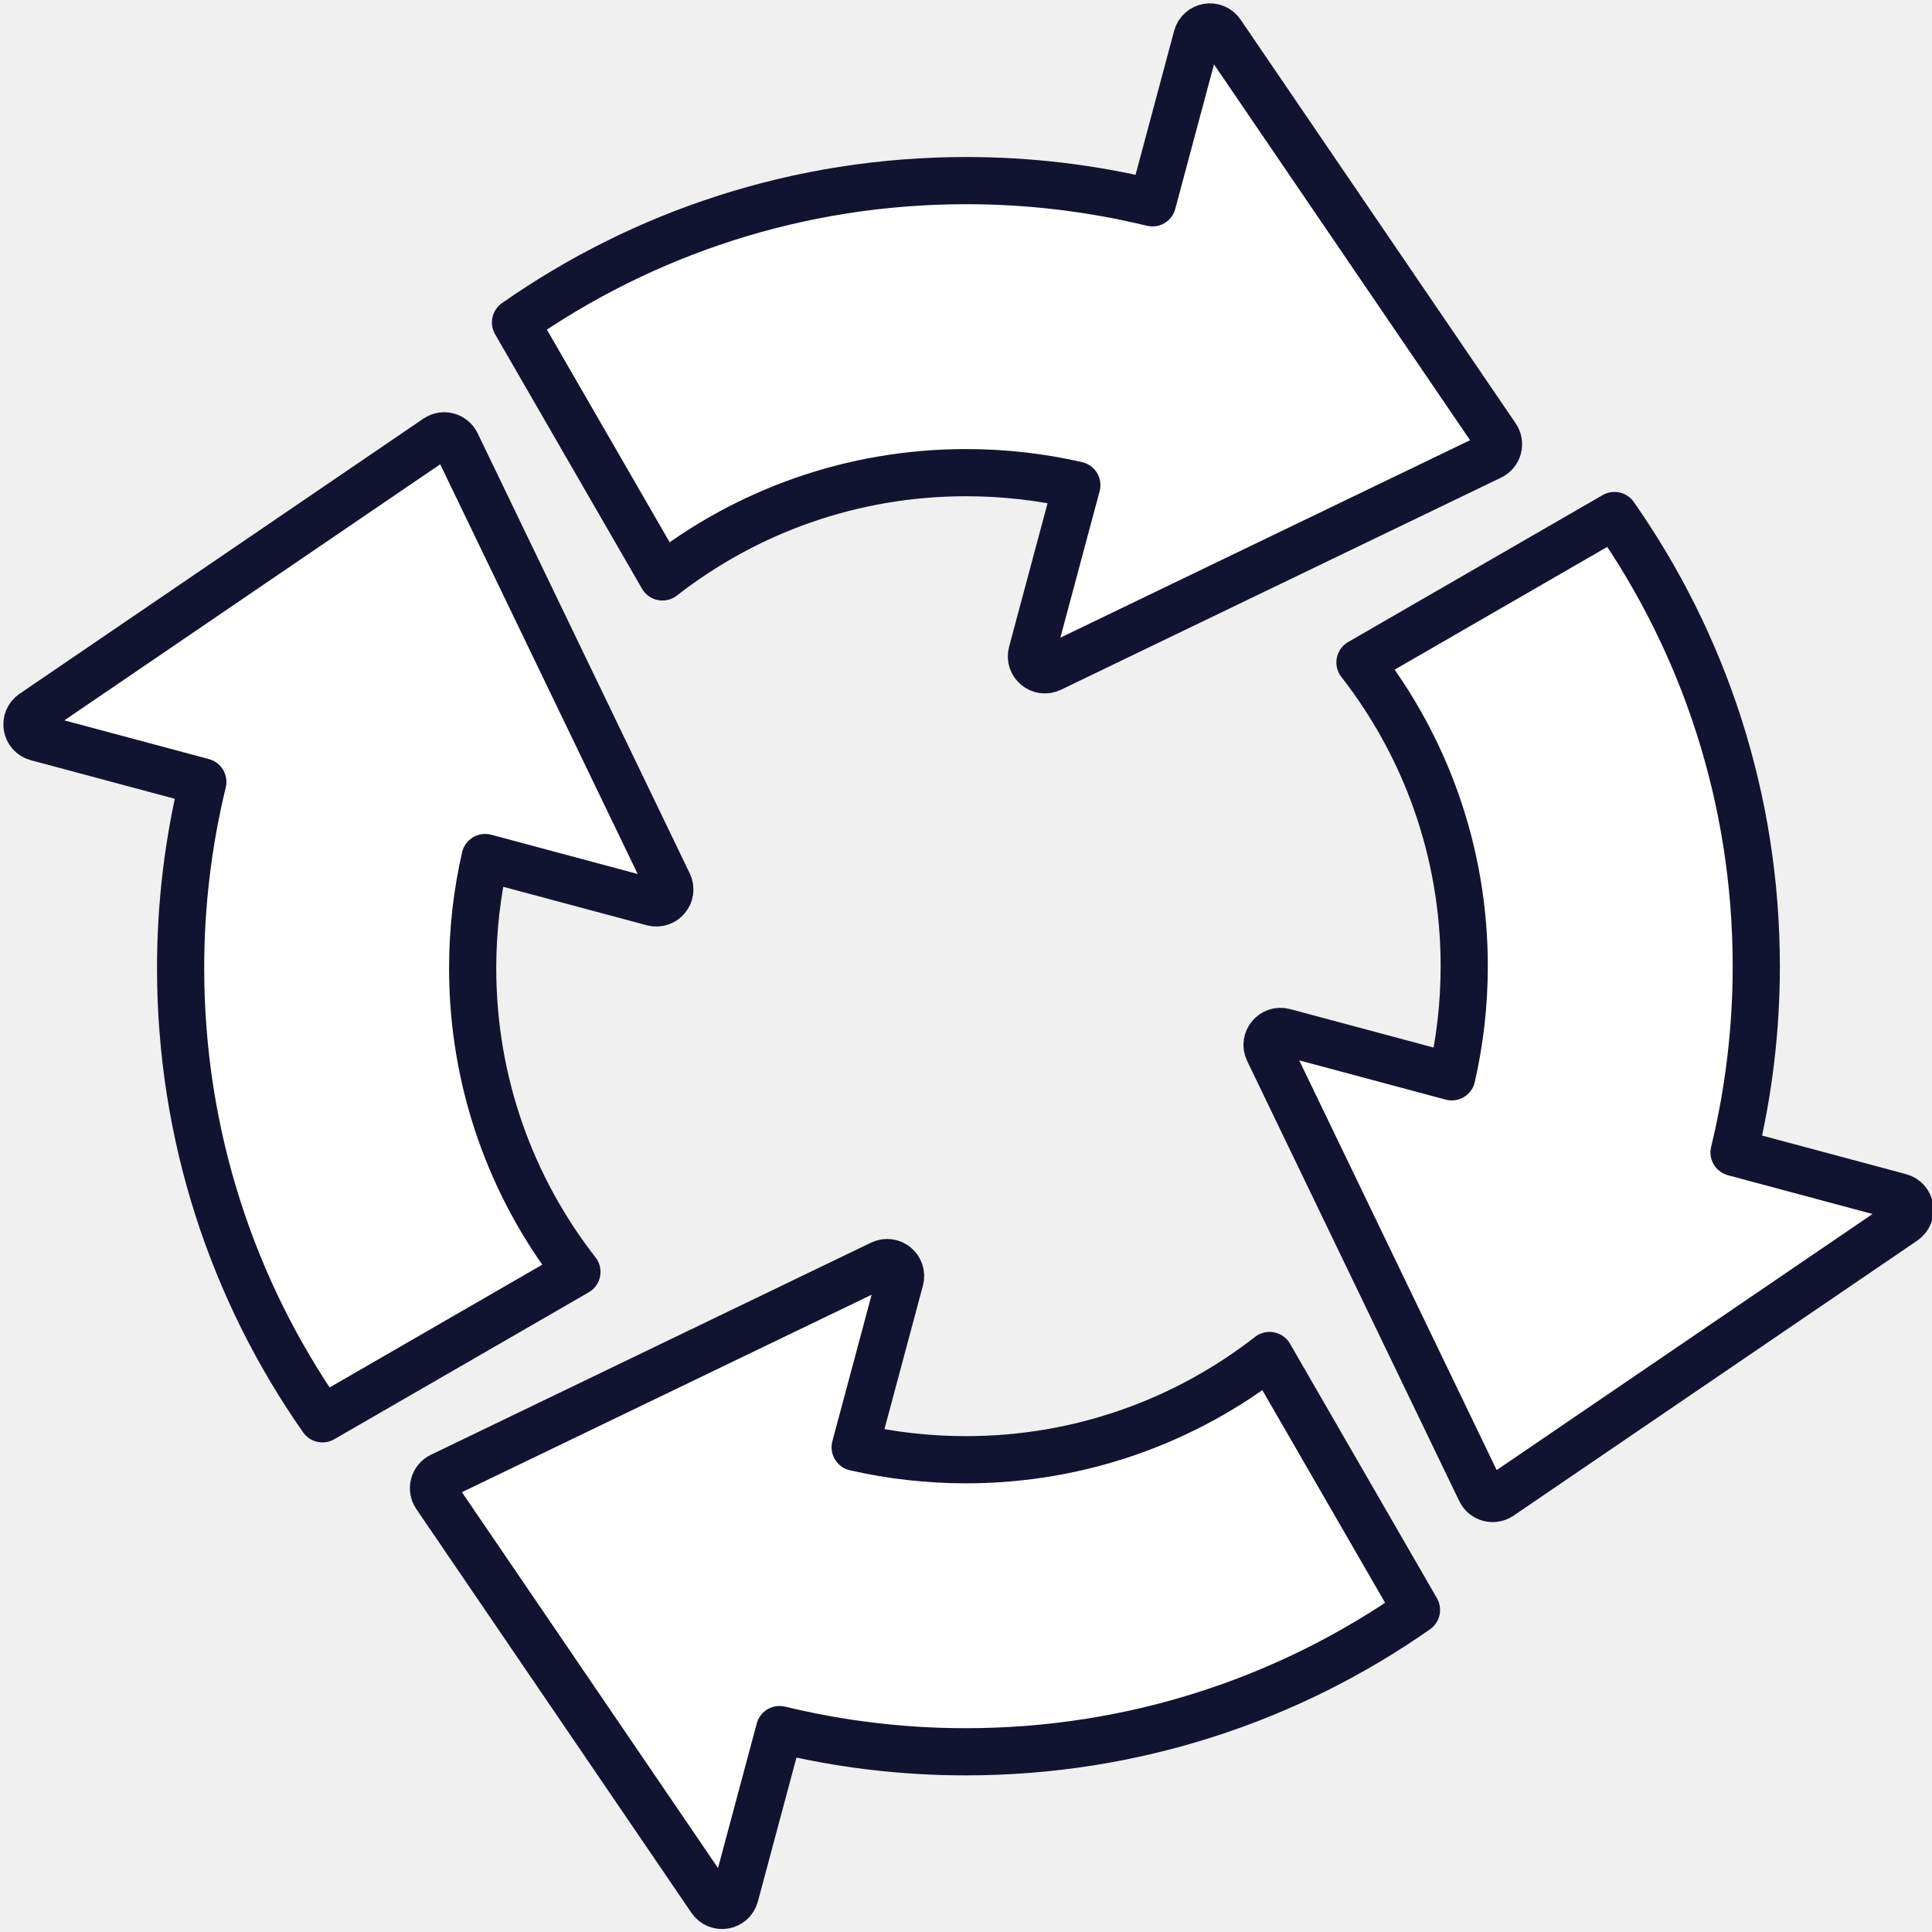
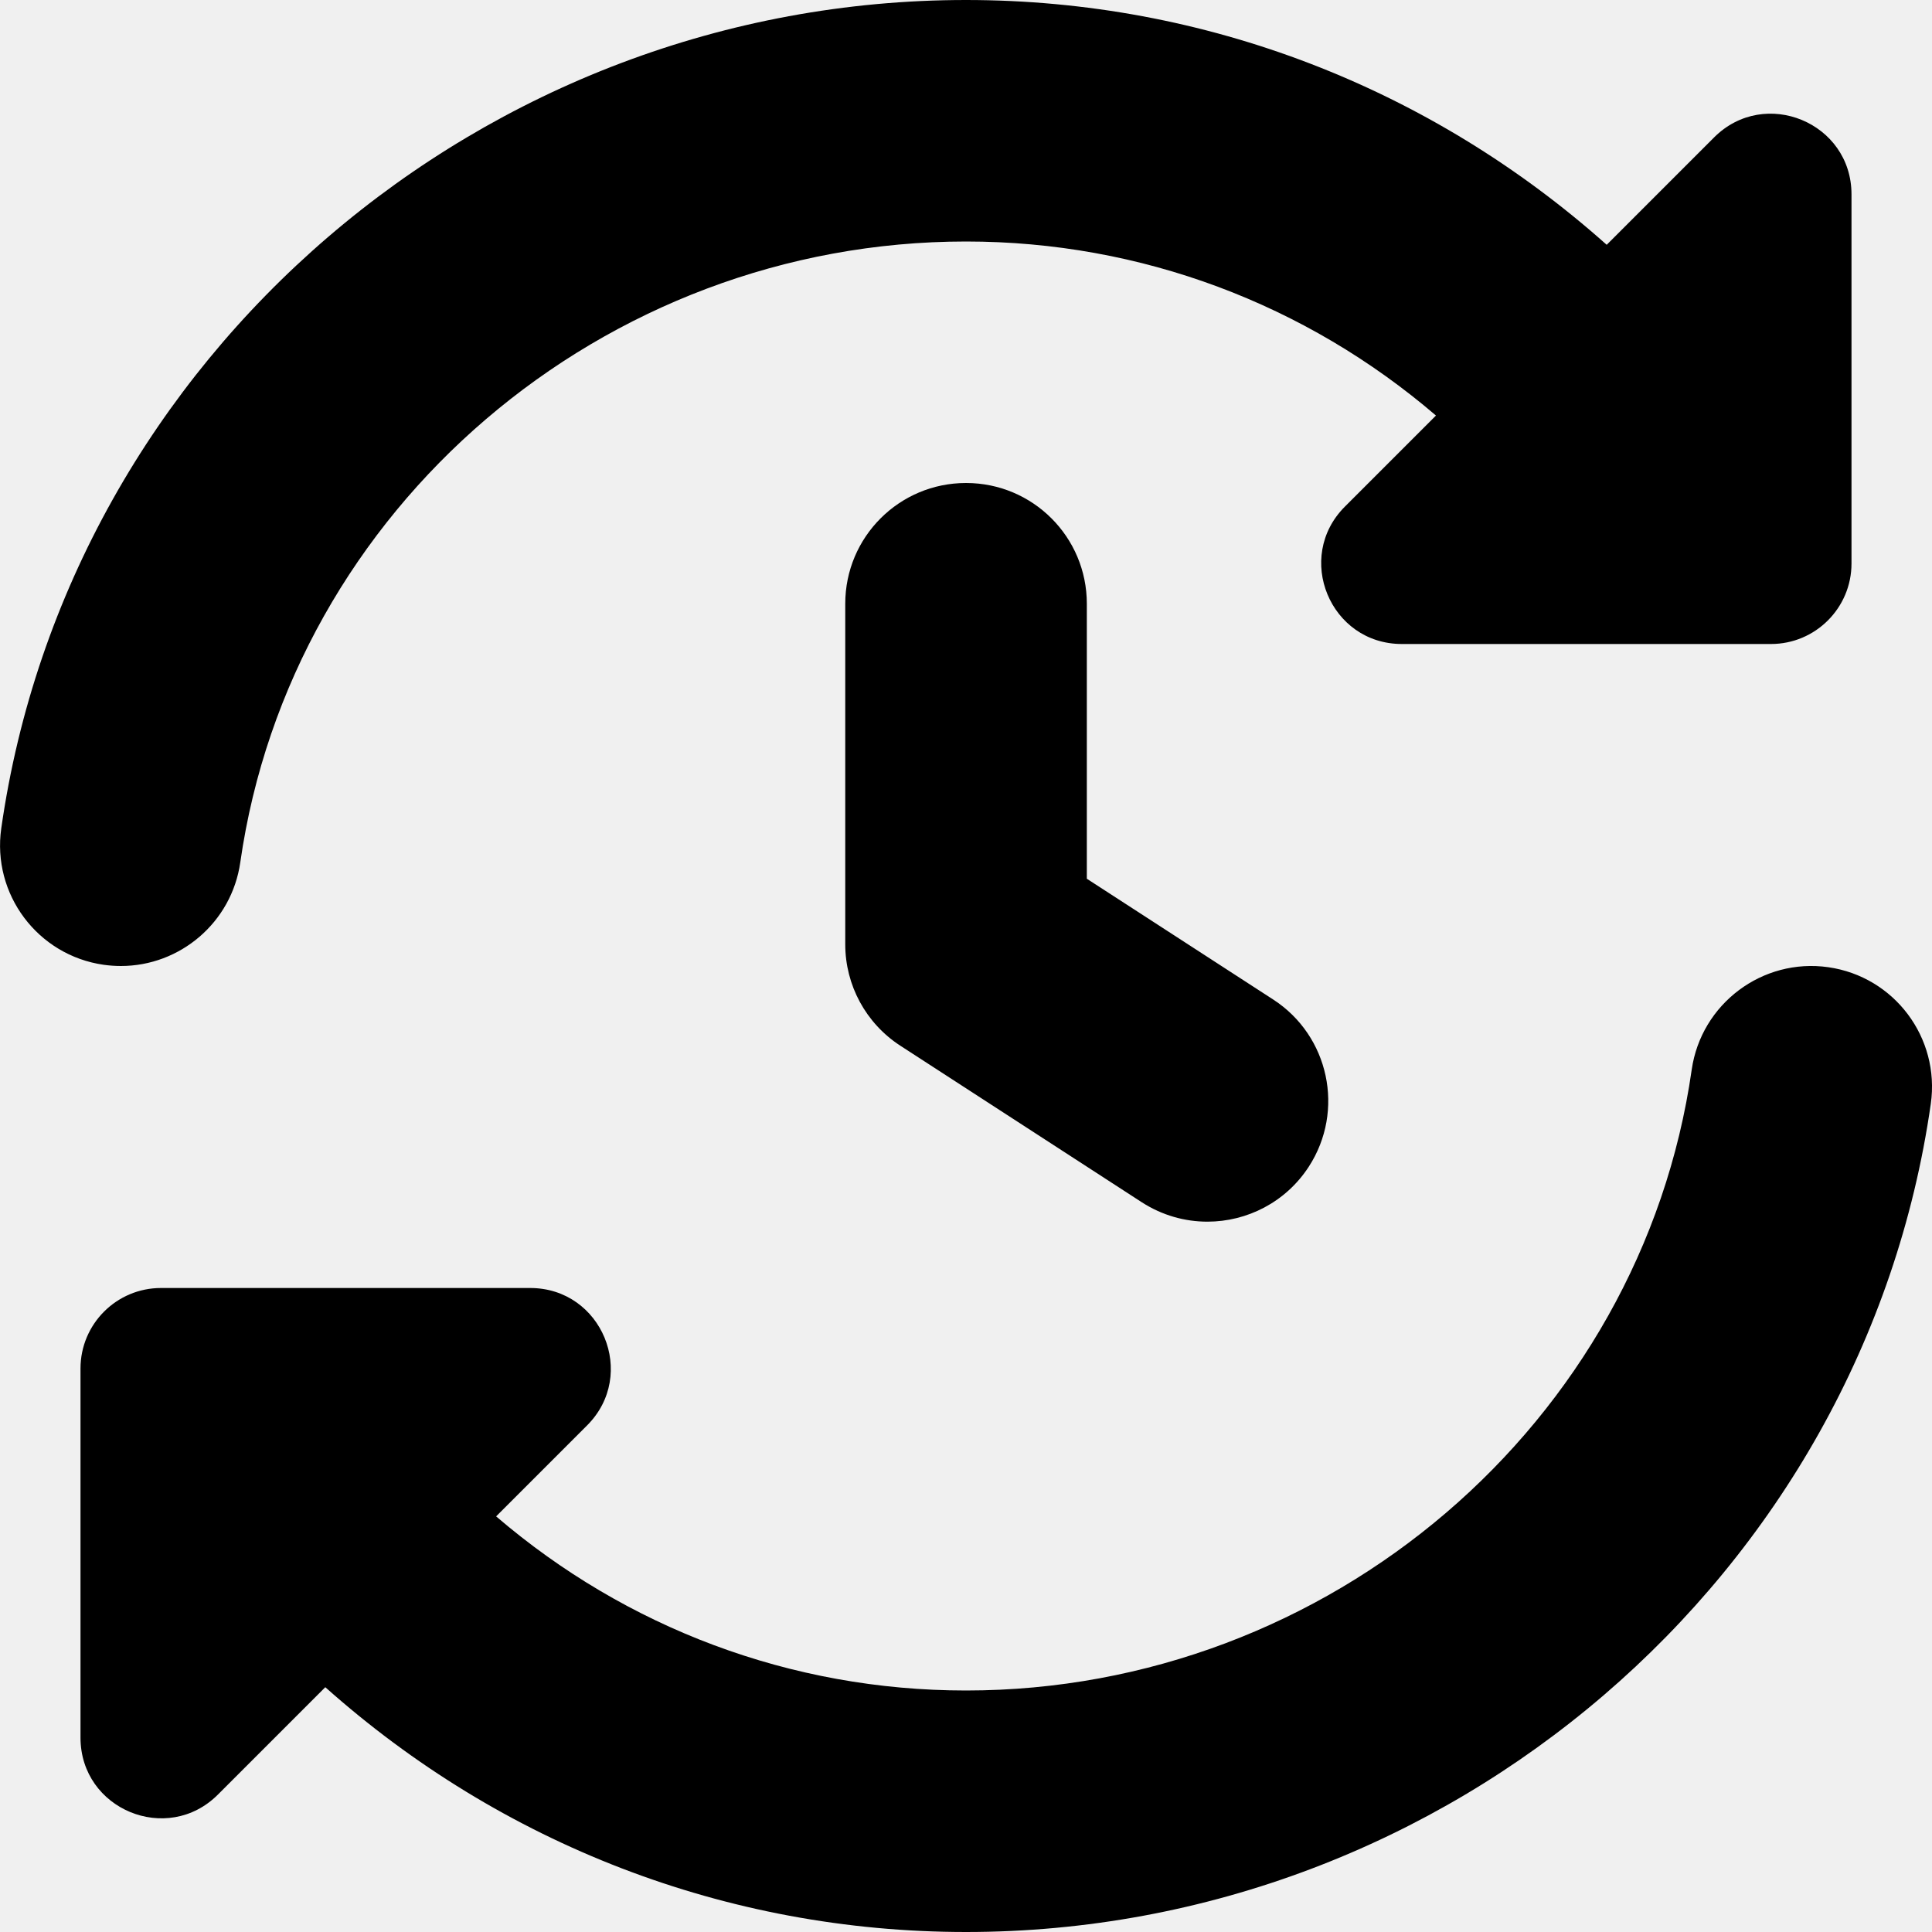
- <svg xmlns="http://www.w3.org/2000/svg" width="430" height="430" style="width:100%;height:100%;transform:translate3d(0,0,0);content-visibility:visible" viewBox="0 0 430 430">
-   <defs>
-     <clipPath id="a">
-       <path d="M0 0h430v430H0z" />
-     </clipPath>
-     <clipPath id="d">
-       <path d="M0 0h430v430H0z" />
-     </clipPath>
-     <clipPath id="c">
-       <path d="M0 0h430v430H0z" />
-     </clipPath>
-     <clipPath id="b">
-       <path d="M0 0h430v430H0z" />
-     </clipPath>
-   </defs>
-   <g clip-path="url(#a)">
-     <g clip-path="url(#b)" style="display:none">
-       <g style="display:none">
-         <path class="primary" />
-         <path fill="none" class="secondary" />
-       </g>
-       <g style="display:none">
-         <path class="primary" />
-         <path class="primary" style="mix-blend-mode:multiply" />
-         <path fill="none" class="secondary" />
-       </g>
-       <g style="display:none">
-         <path class="primary" />
-         <path fill="none" class="secondary" />
-       </g>
-       <g style="display:none">
-         <path class="primary" />
-         <path class="primary" style="mix-blend-mode:multiply" />
-         <path fill="none" class="secondary" />
-       </g>
-     </g>
-     <g clip-path="url(#c)" style="display:block">
-       <g style="display:block">
-         <path fill="#FFF" d="M7.312 158.751c-2.121 1.445-1.567 4.713.912 5.377l36.92 9.893a175.5 175.5 0 0 0-4.945 41.481c0 37.305 11.672 71.885 31.565 100.284l56.639-32.701c-14.541-18.648-23.204-42.104-23.204-67.583 0-8.473.958-16.724 2.772-24.647l37.333 10.004c2.479.664 4.593-1.888 3.479-4.2l-47.212-97.96a3 3 0 0 0-4.392-1.177z" class="primary" />
-         <path fill="none" stroke="#121330" stroke-linecap="round" stroke-linejoin="round" stroke-width="10.5" d="M7.312 158.751c-2.121 1.445-1.567 4.713.912 5.377l36.92 9.893a175.5 175.5 0 0 0-4.945 41.481c0 37.305 11.672 71.885 31.565 100.284l56.639-32.701c-14.541-18.648-23.204-42.104-23.204-67.583 0-8.473.958-16.724 2.772-24.647l37.333 10.004c2.479.664 4.593-1.888 3.479-4.2l-47.212-97.96a3 3 0 0 0-4.392-1.177z" class="secondary" />
-       </g>
-       <g style="display:block">
-         <path fill="#FFF" d="M271.771 7.312c-1.445-2.121-4.713-1.567-5.377.912l-9.893 36.92a175.5 175.5 0 0 0-41.481-4.945c-37.305 0-71.885 11.672-100.284 31.565l32.701 56.639c18.648-14.541 42.104-23.204 67.583-23.204 8.473 0 16.724.958 24.647 2.772l-10.004 37.333c-.664 2.479 1.888 4.593 4.2 3.479l97.96-47.212A3 3 0 0 0 333 97.179z" class="primary" />
-         <path fill="#FFF" fill-opacity=".5" d="M47.642-70.232c-1.445-2.121-4.713-1.567-5.377.912L32.372-32.4a175.5 175.5 0 0 0-41.481-4.945c-37.305 0-71.885 11.672-100.284 31.565l32.701 56.639c18.648-14.541 42.104-23.204 67.583-23.204 8.473 0 16.724.958 24.647 2.772L5.534 67.76c-.664 2.479 1.888 4.593 4.2 3.479l97.96-47.212a3 3 0 0 0 1.177-4.392z" class="primary" style="mix-blend-mode:multiply" transform="translate(224.129 77.544)" />
-         <path fill="none" stroke="#121330" stroke-linecap="round" stroke-linejoin="round" stroke-width="10.5" d="M271.771 7.312c-1.445-2.121-4.713-1.567-5.377.912l-9.893 36.92a175.5 175.5 0 0 0-41.481-4.945c-37.305 0-71.885 11.672-100.284 31.565l32.701 56.639c18.648-14.541 42.104-23.204 67.583-23.204 8.473 0 16.724.958 24.647 2.772l-10.004 37.333c-.664 2.479 1.888 4.593 4.2 3.479l97.96-47.212A3 3 0 0 0 333 97.179z" class="secondary" />
-       </g>
-       <g style="display:block">
-         <path fill="#FFF" d="M423.776 271.771c2.121-1.445 1.567-4.713-.912-5.377l-36.92-9.893a175.5 175.5 0 0 0 4.945-41.481c0-37.305-11.672-71.885-31.565-100.284l-56.639 32.701c14.541 18.648 23.204 42.104 23.204 67.583 0 8.473-.958 16.724-2.772 24.647l-37.333-10.004c-2.479-.664-4.593 1.888-3.479 4.2l47.212 97.96a3 3 0 0 0 4.392 1.177z" class="primary" />
-         <path fill="none" stroke="#121330" stroke-linecap="round" stroke-linejoin="round" stroke-width="10.5" d="M423.776 271.771c2.121-1.445 1.567-4.713-.912-5.377l-36.92-9.893a175.5 175.5 0 0 0 4.945-41.481c0-37.305-11.672-71.885-31.565-100.284l-56.639 32.701c14.541 18.648 23.204 42.104 23.204 67.583 0 8.473-.958 16.724-2.772 24.647l-37.333-10.004c-2.479-.664-4.593 1.888-3.479 4.2l47.212 97.96a3 3 0 0 0 4.392 1.177z" class="secondary" />
-       </g>
-       <g style="display:block">
-         <path fill="#FFF" d="M158.229 422.776c1.445 2.121 4.713 1.567 5.377-.912l9.893-36.92a175.5 175.5 0 0 0 41.481 4.945c37.305 0 71.885-11.672 100.284-31.565l-32.701-56.639c-18.648 14.541-42.104 23.204-67.583 23.204-8.473 0-16.724-.958-24.647-2.772l10.004-37.333c.664-2.479-1.888-4.593-4.2-3.479l-97.96 47.212A3 3 0 0 0 97 332.909z" class="primary" />
-         <path fill="#FFF" fill-opacity=".5" d="M-47.642 70.232c1.445 2.121 4.713 1.567 5.377-.912l9.893-36.92a175.5 175.5 0 0 0 41.481 4.945c37.305 0 71.885-11.672 100.284-31.565L76.692-50.859C58.044-36.318 34.588-27.655 9.109-27.655c-8.473 0-16.724-.958-24.647-2.772L-5.534-67.76c.664-2.479-1.888-4.593-4.2-3.479l-97.96 47.212a3 3 0 0 0-1.177 4.392z" class="primary" style="mix-blend-mode:multiply" transform="translate(205.871 352.544)" />
-         <path fill="none" stroke="#121330" stroke-linecap="round" stroke-linejoin="round" stroke-width="10.5" d="M158.229 422.776c1.445 2.121 4.713 1.567 5.377-.912l9.893-36.92a175.5 175.5 0 0 0 41.481 4.945c37.305 0 71.885-11.672 100.284-31.565l-32.701-56.639c-18.648 14.541-42.104 23.204-67.583 23.204-8.473 0-16.724-.958-24.647-2.772l10.004-37.333c.664-2.479-1.888-4.593-4.2-3.479l-97.96 47.212A3 3 0 0 0 97 332.909z" class="secondary" />
-       </g>
-     </g>
-     <g clip-path="url(#d)" style="display:none">
-       <g style="display:none">
-         <path class="primary" />
-         <path fill="none" class="secondary" />
-       </g>
-       <g style="display:none">
-         <path class="primary" />
-         <path class="primary" style="mix-blend-mode:multiply" />
-         <path fill="none" class="secondary" />
-       </g>
-       <g style="display:none">
-         <path class="primary" />
-         <path fill="none" class="secondary" />
-       </g>
-       <g style="display:none">
-         <path class="primary" />
-         <path class="primary" style="mix-blend-mode:multiply" />
-         <path fill="none" class="secondary" />
-       </g>
-     </g>
-   </g>
+ <svg xmlns="http://www.w3.org/2000/svg" id="Layer_1" data-name="Layer 1" viewBox="0 0 24 24">
+   <path d="M1.288,11.985c-.82-.117-1.39-.877-1.272-1.697C.854,4.423,6.007,0,12,0c2.981,0,5.78,1.098,7.959,3.041l1.334-1.334c.63-.63,1.707-.184,1.707,.707V7c0,.552-.448,1-1,1h-4.586c-.891,0-1.337-1.077-.707-1.707l1.131-1.131c-1.615-1.384-3.663-2.162-5.838-2.162C7.49,3,3.614,6.315,2.985,10.712c-.107,.748-.749,1.288-1.483,1.288-.071,0-.142-.005-.214-.015Zm21.424,.03c-.817-.117-1.579,.453-1.697,1.273-.628,4.396-4.504,7.712-9.015,7.712-2.175,0-4.223-.779-5.837-2.163l1.13-1.13c.63-.63,.184-1.707-.707-1.707H2c-.552,0-1,.448-1,1v4.586c0,.891,1.077,1.337,1.707,.707l1.334-1.334c2.179,1.942,4.978,3.041,7.959,3.041,5.994,0,11.146-4.423,11.985-10.288,.117-.82-.453-1.58-1.273-1.697ZM12,6c-.829,0-1.5,.671-1.5,1.5v4.231c0,.508,.257,.982,.684,1.259l3,1.945c.253,.163,.535,.241,.815,.241,.491,0,.973-.241,1.26-.684,.45-.695,.252-1.625-.442-2.075l-2.316-1.501v-3.416c0-.829-.671-1.5-1.5-1.5Z" />
</svg>
